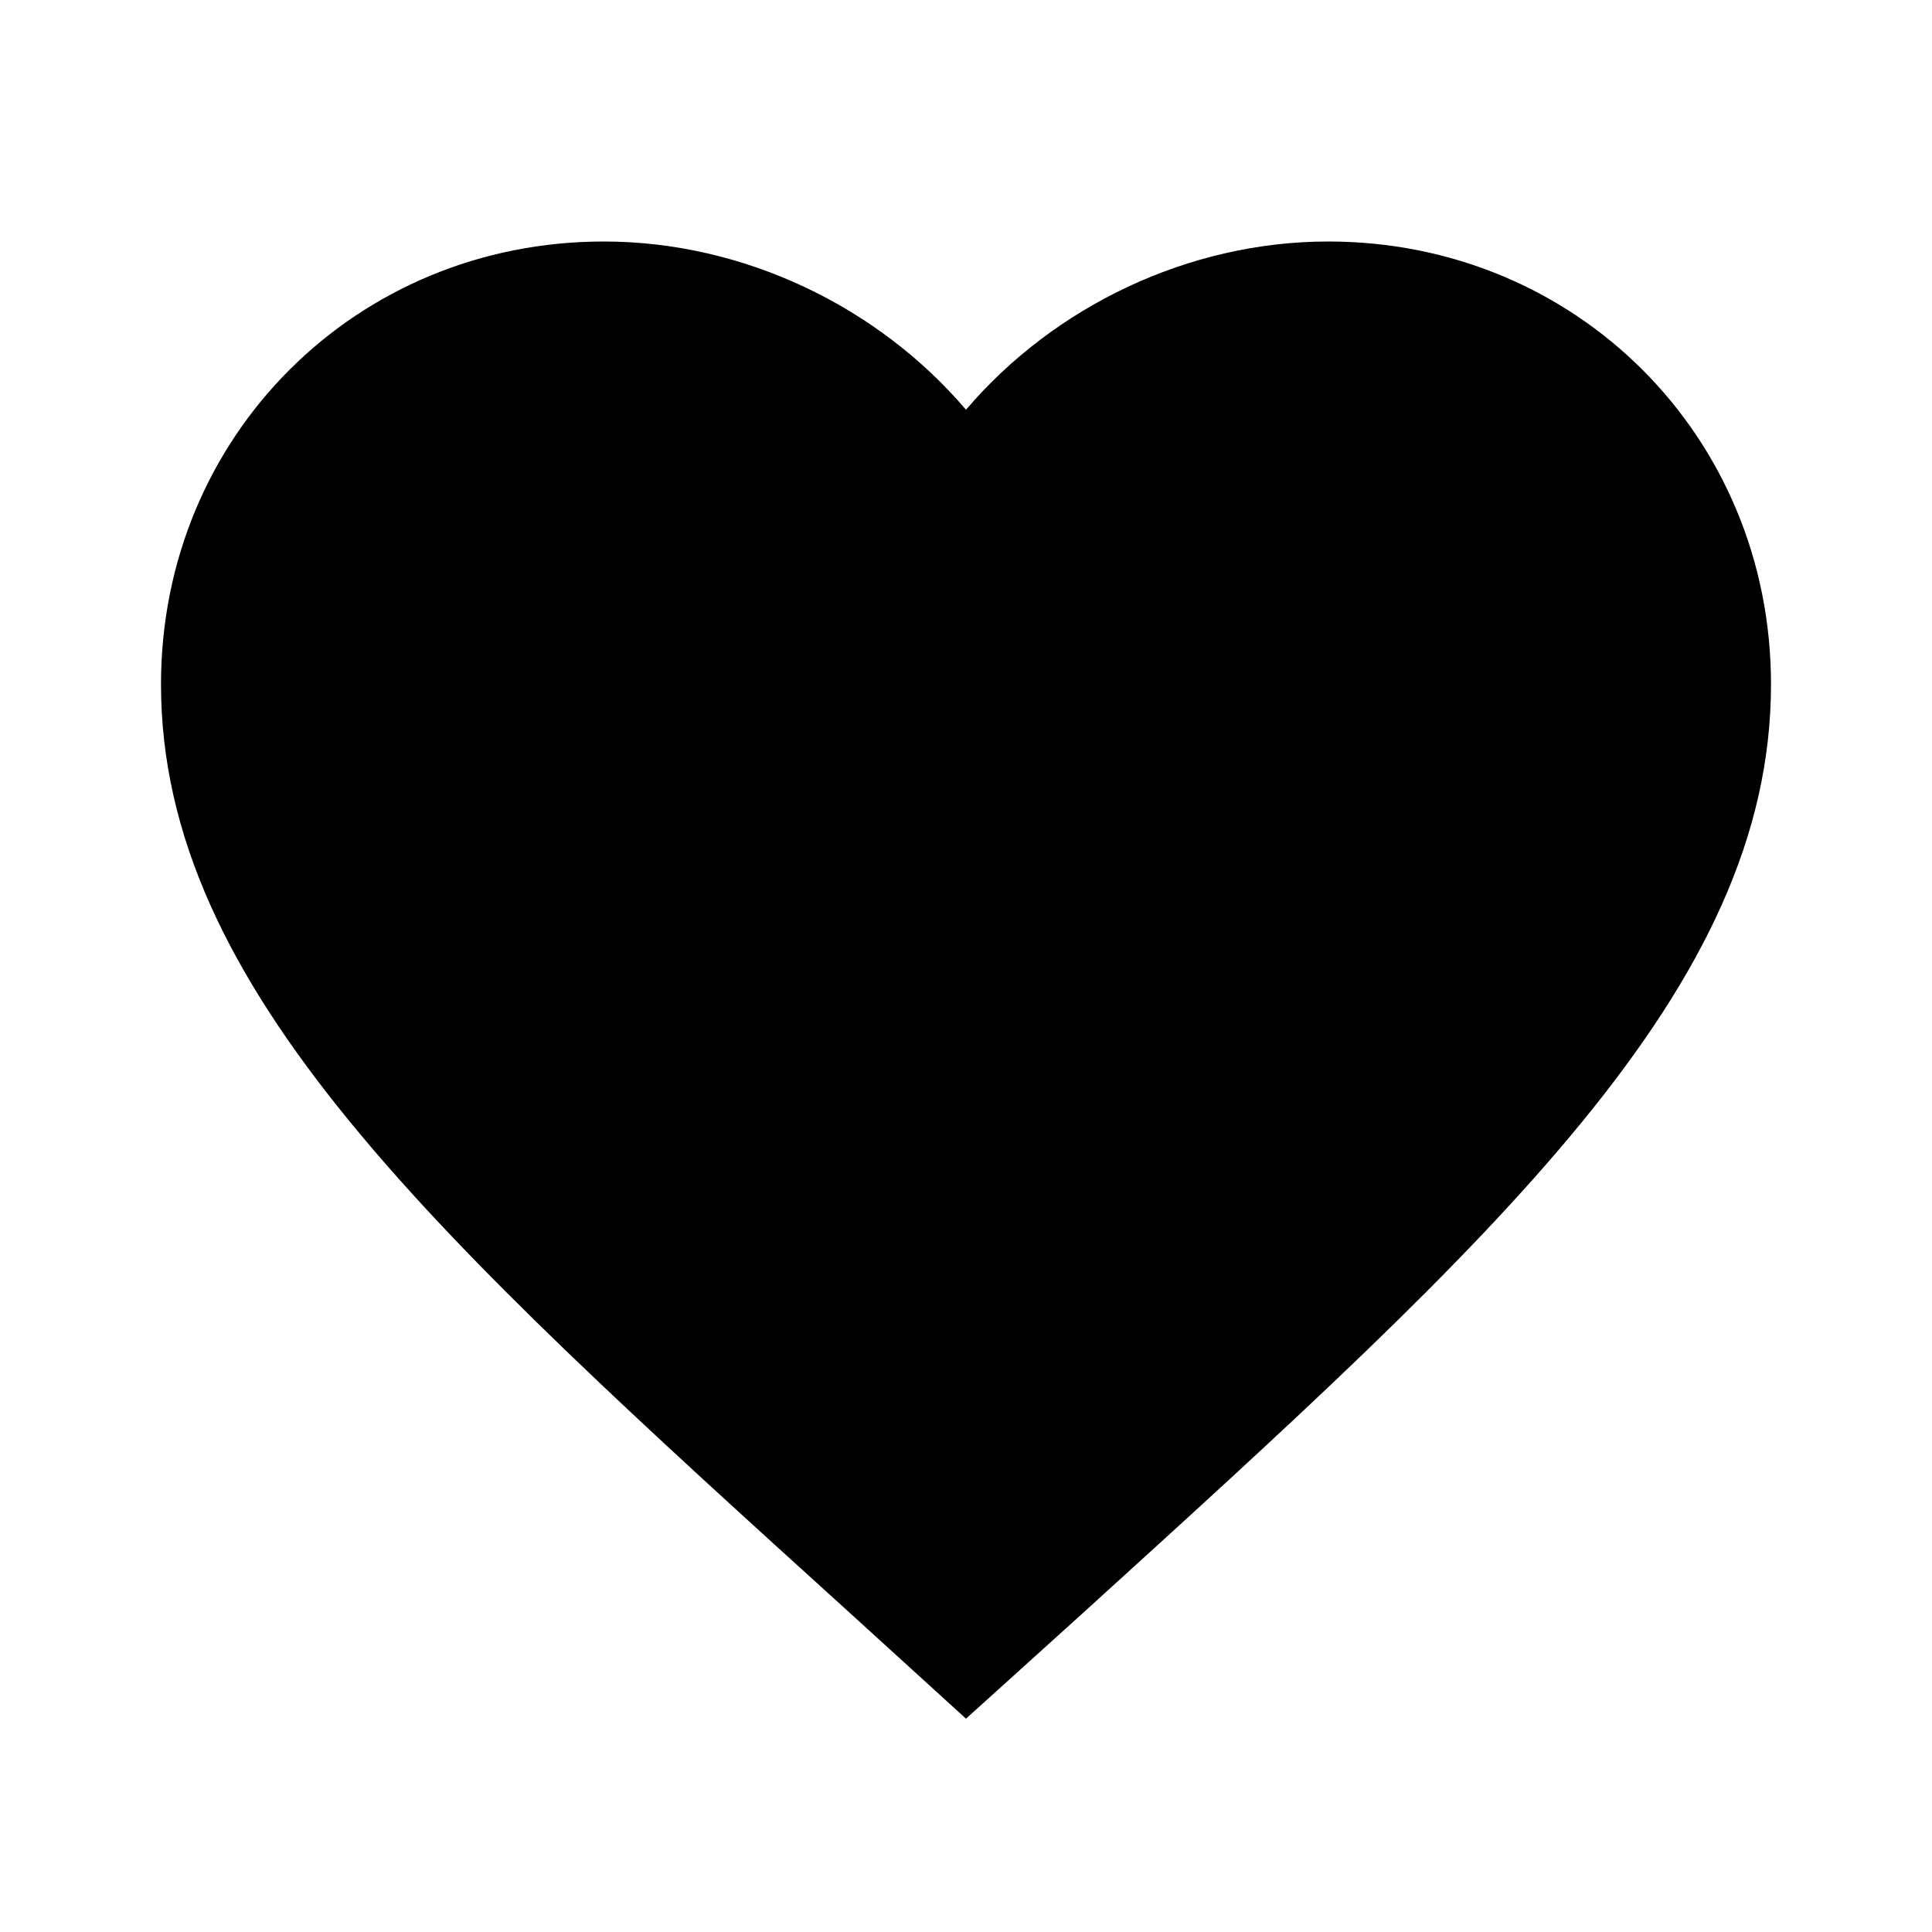
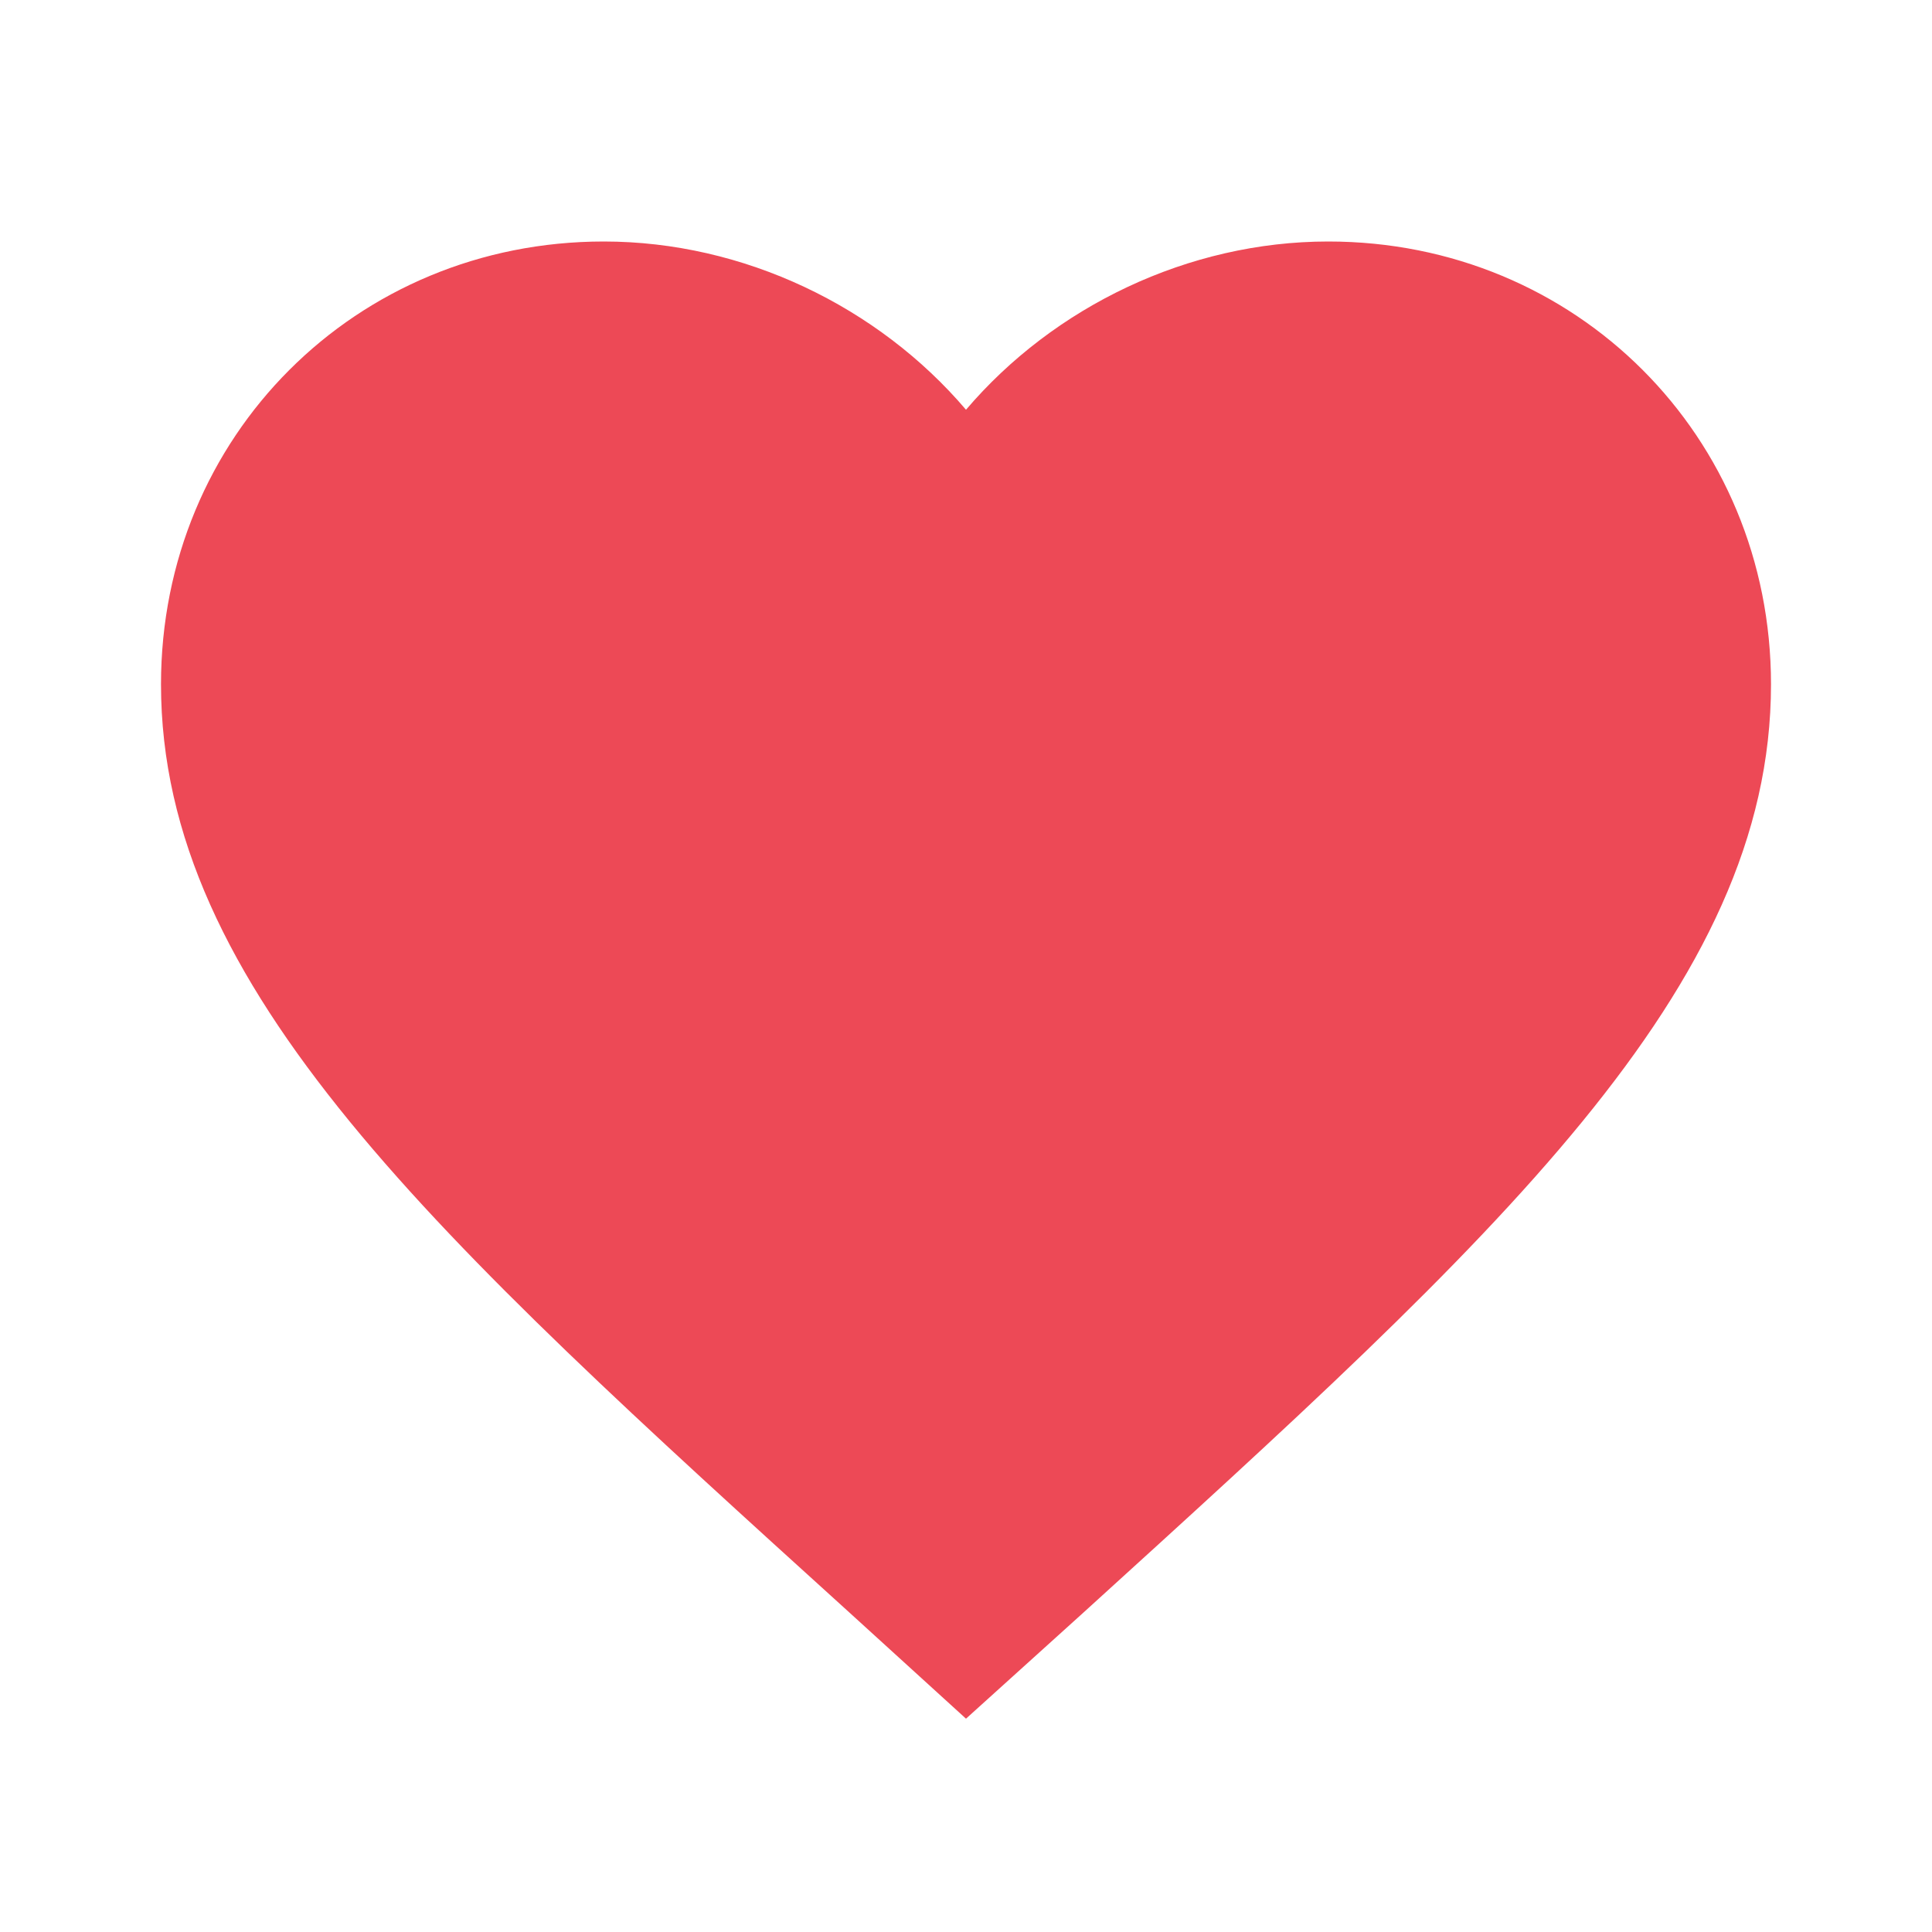
- <svg xmlns="http://www.w3.org/2000/svg" viewBox="0 0 24 24" fill="black" width="18px" height="18px">
+ <svg xmlns="http://www.w3.org/2000/svg" viewBox="0 0 24 24" fill="black" width="25px" height="25px">
  <path d="M0 0h24v24H0z" fill="none" />
-   <path d="M12 21.35l-1.45-1.32C5.4 15.36 2 12.28 2 8.5 2 5.42 4.42 3 7.5 3c1.74 0 3.41.81 4.5 2.09C13.09 3.81 14.76 3 16.5 3 19.58 3 22 5.42 22 8.5c0 3.78-3.4 6.86-8.55 11.54L12 21.35z" />
+   <path d="M12 21.35l-1.45-1.32C5.4 15.36 2 12.28 2 8.5 2 5.42 4.42 3 7.5 3c1.74 0 3.41.81 4.5 2.09C13.09 3.81 14.76 3 16.5 3 19.58 3 22 5.42 22 8.5c0 3.78-3.4 6.86-8.55 11.54L12 21.35z" fill="#ed4956" />
</svg>
